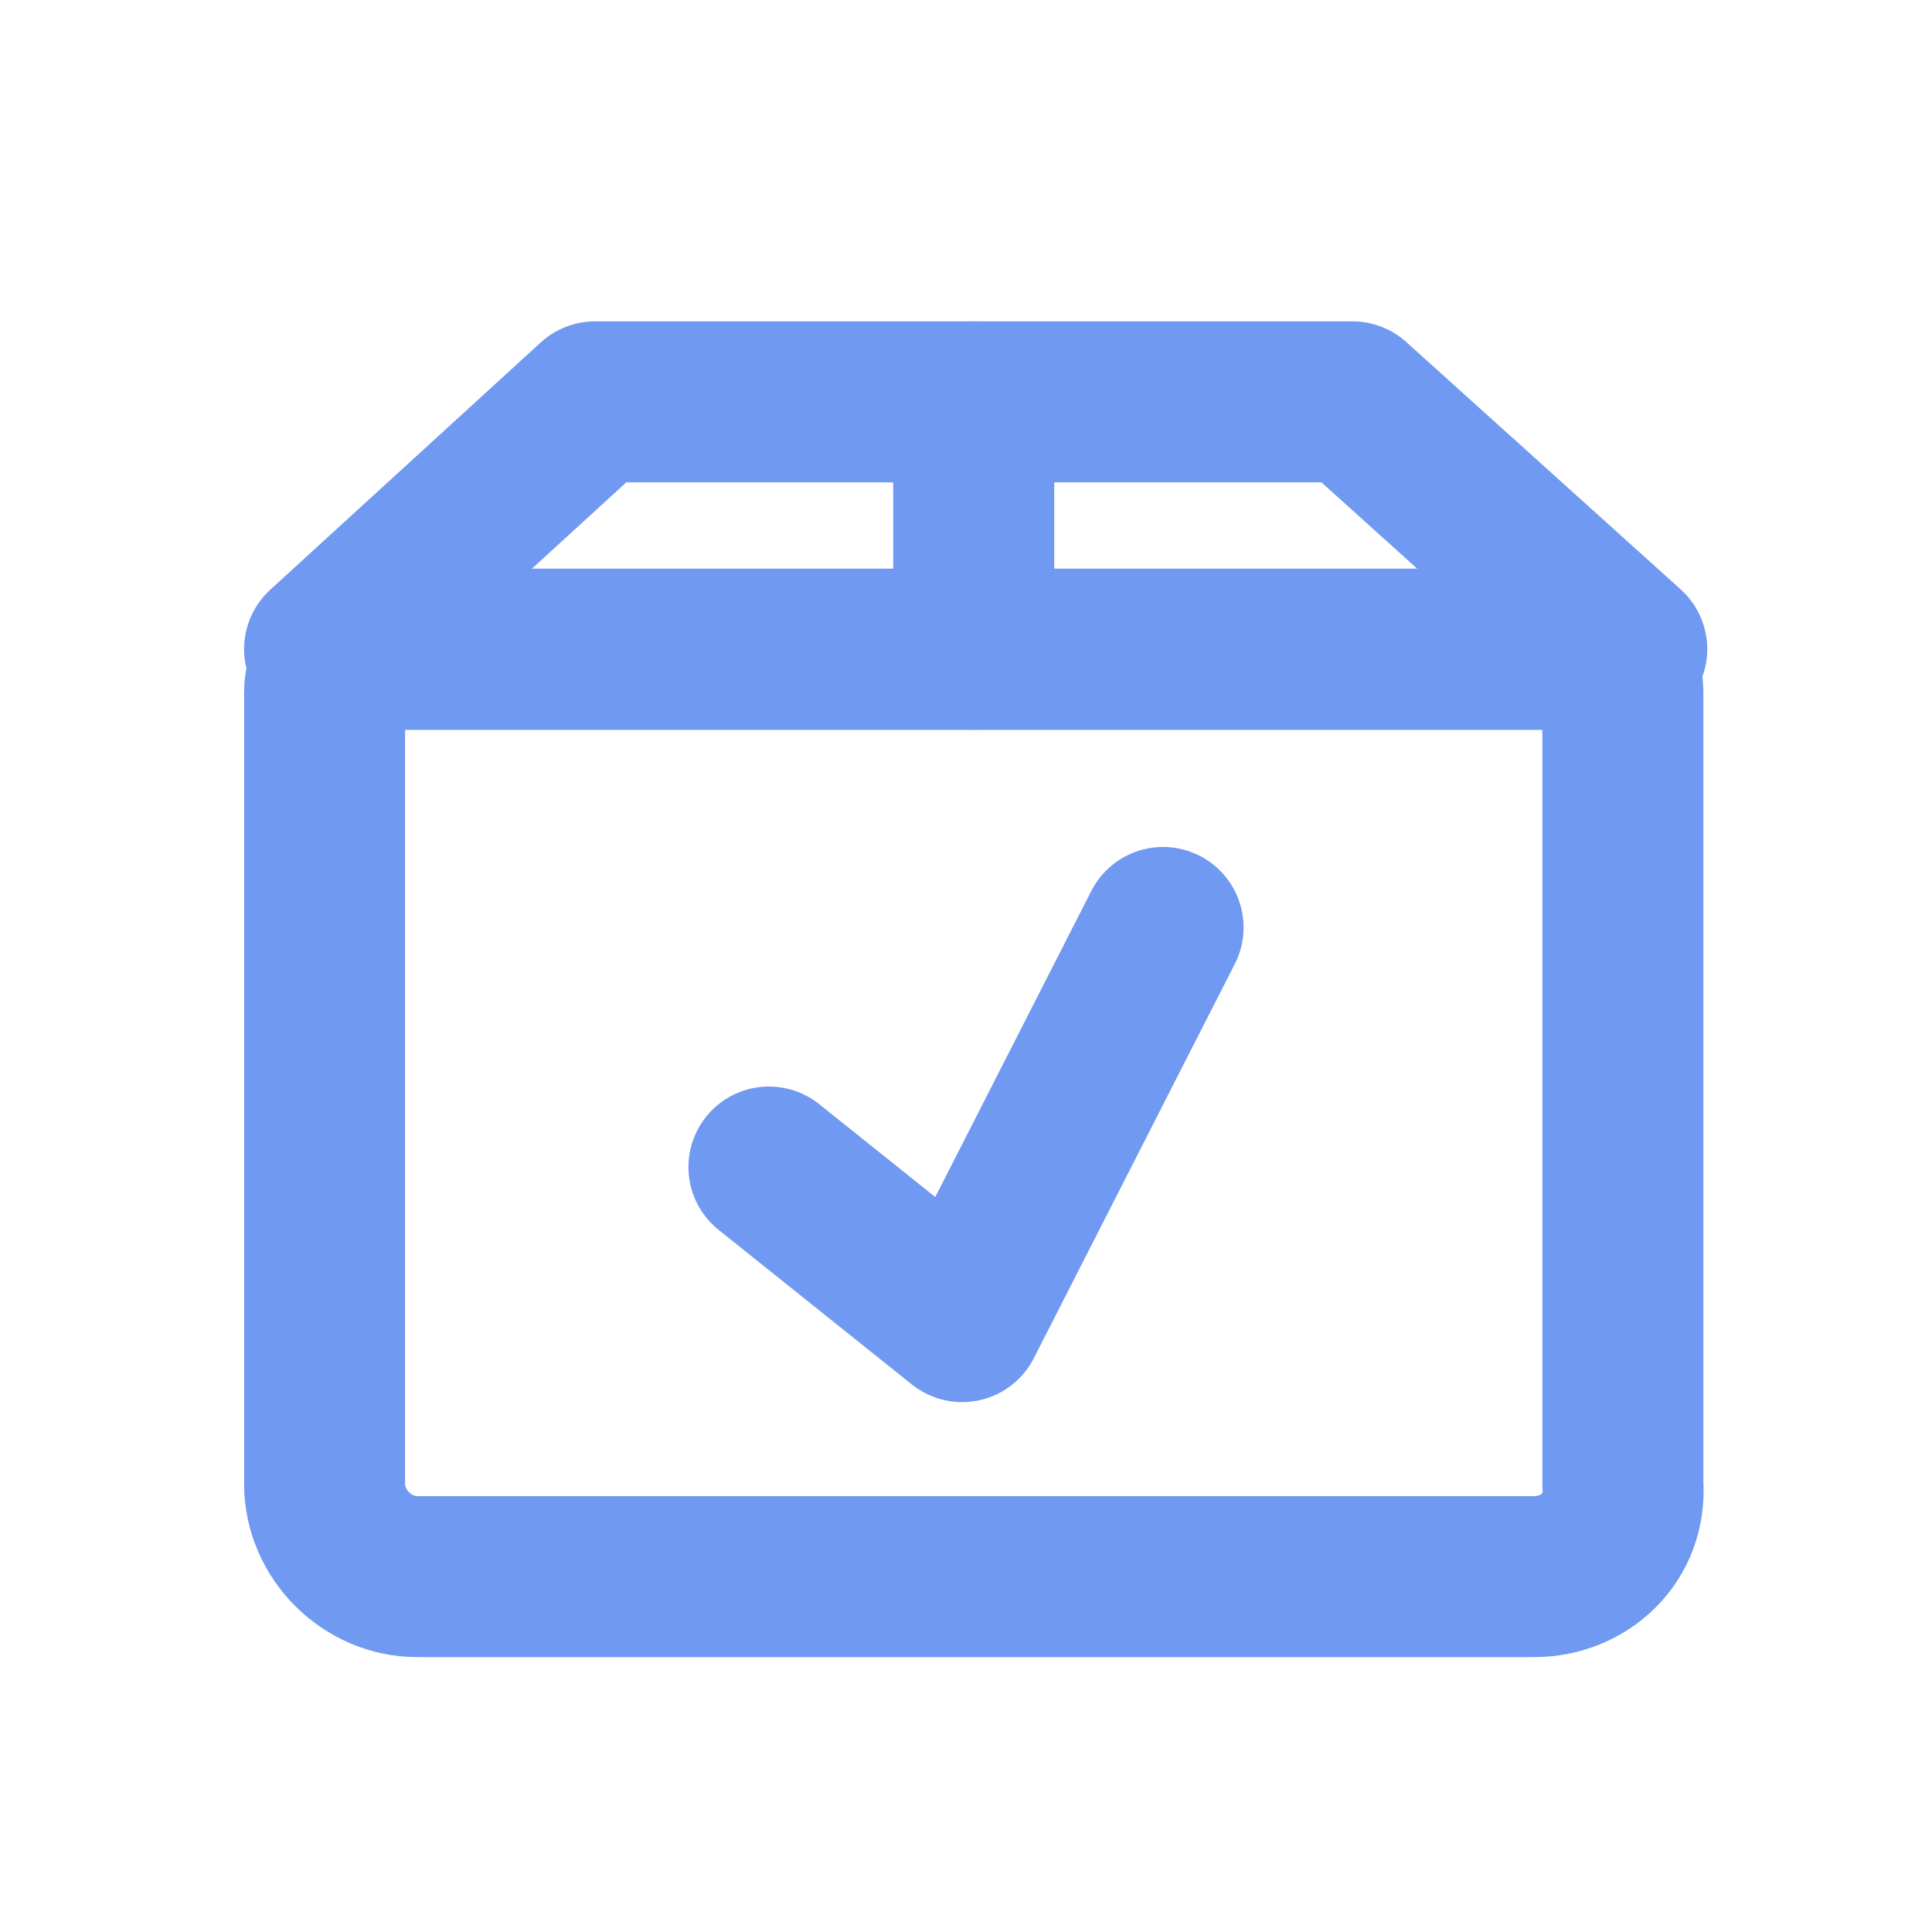
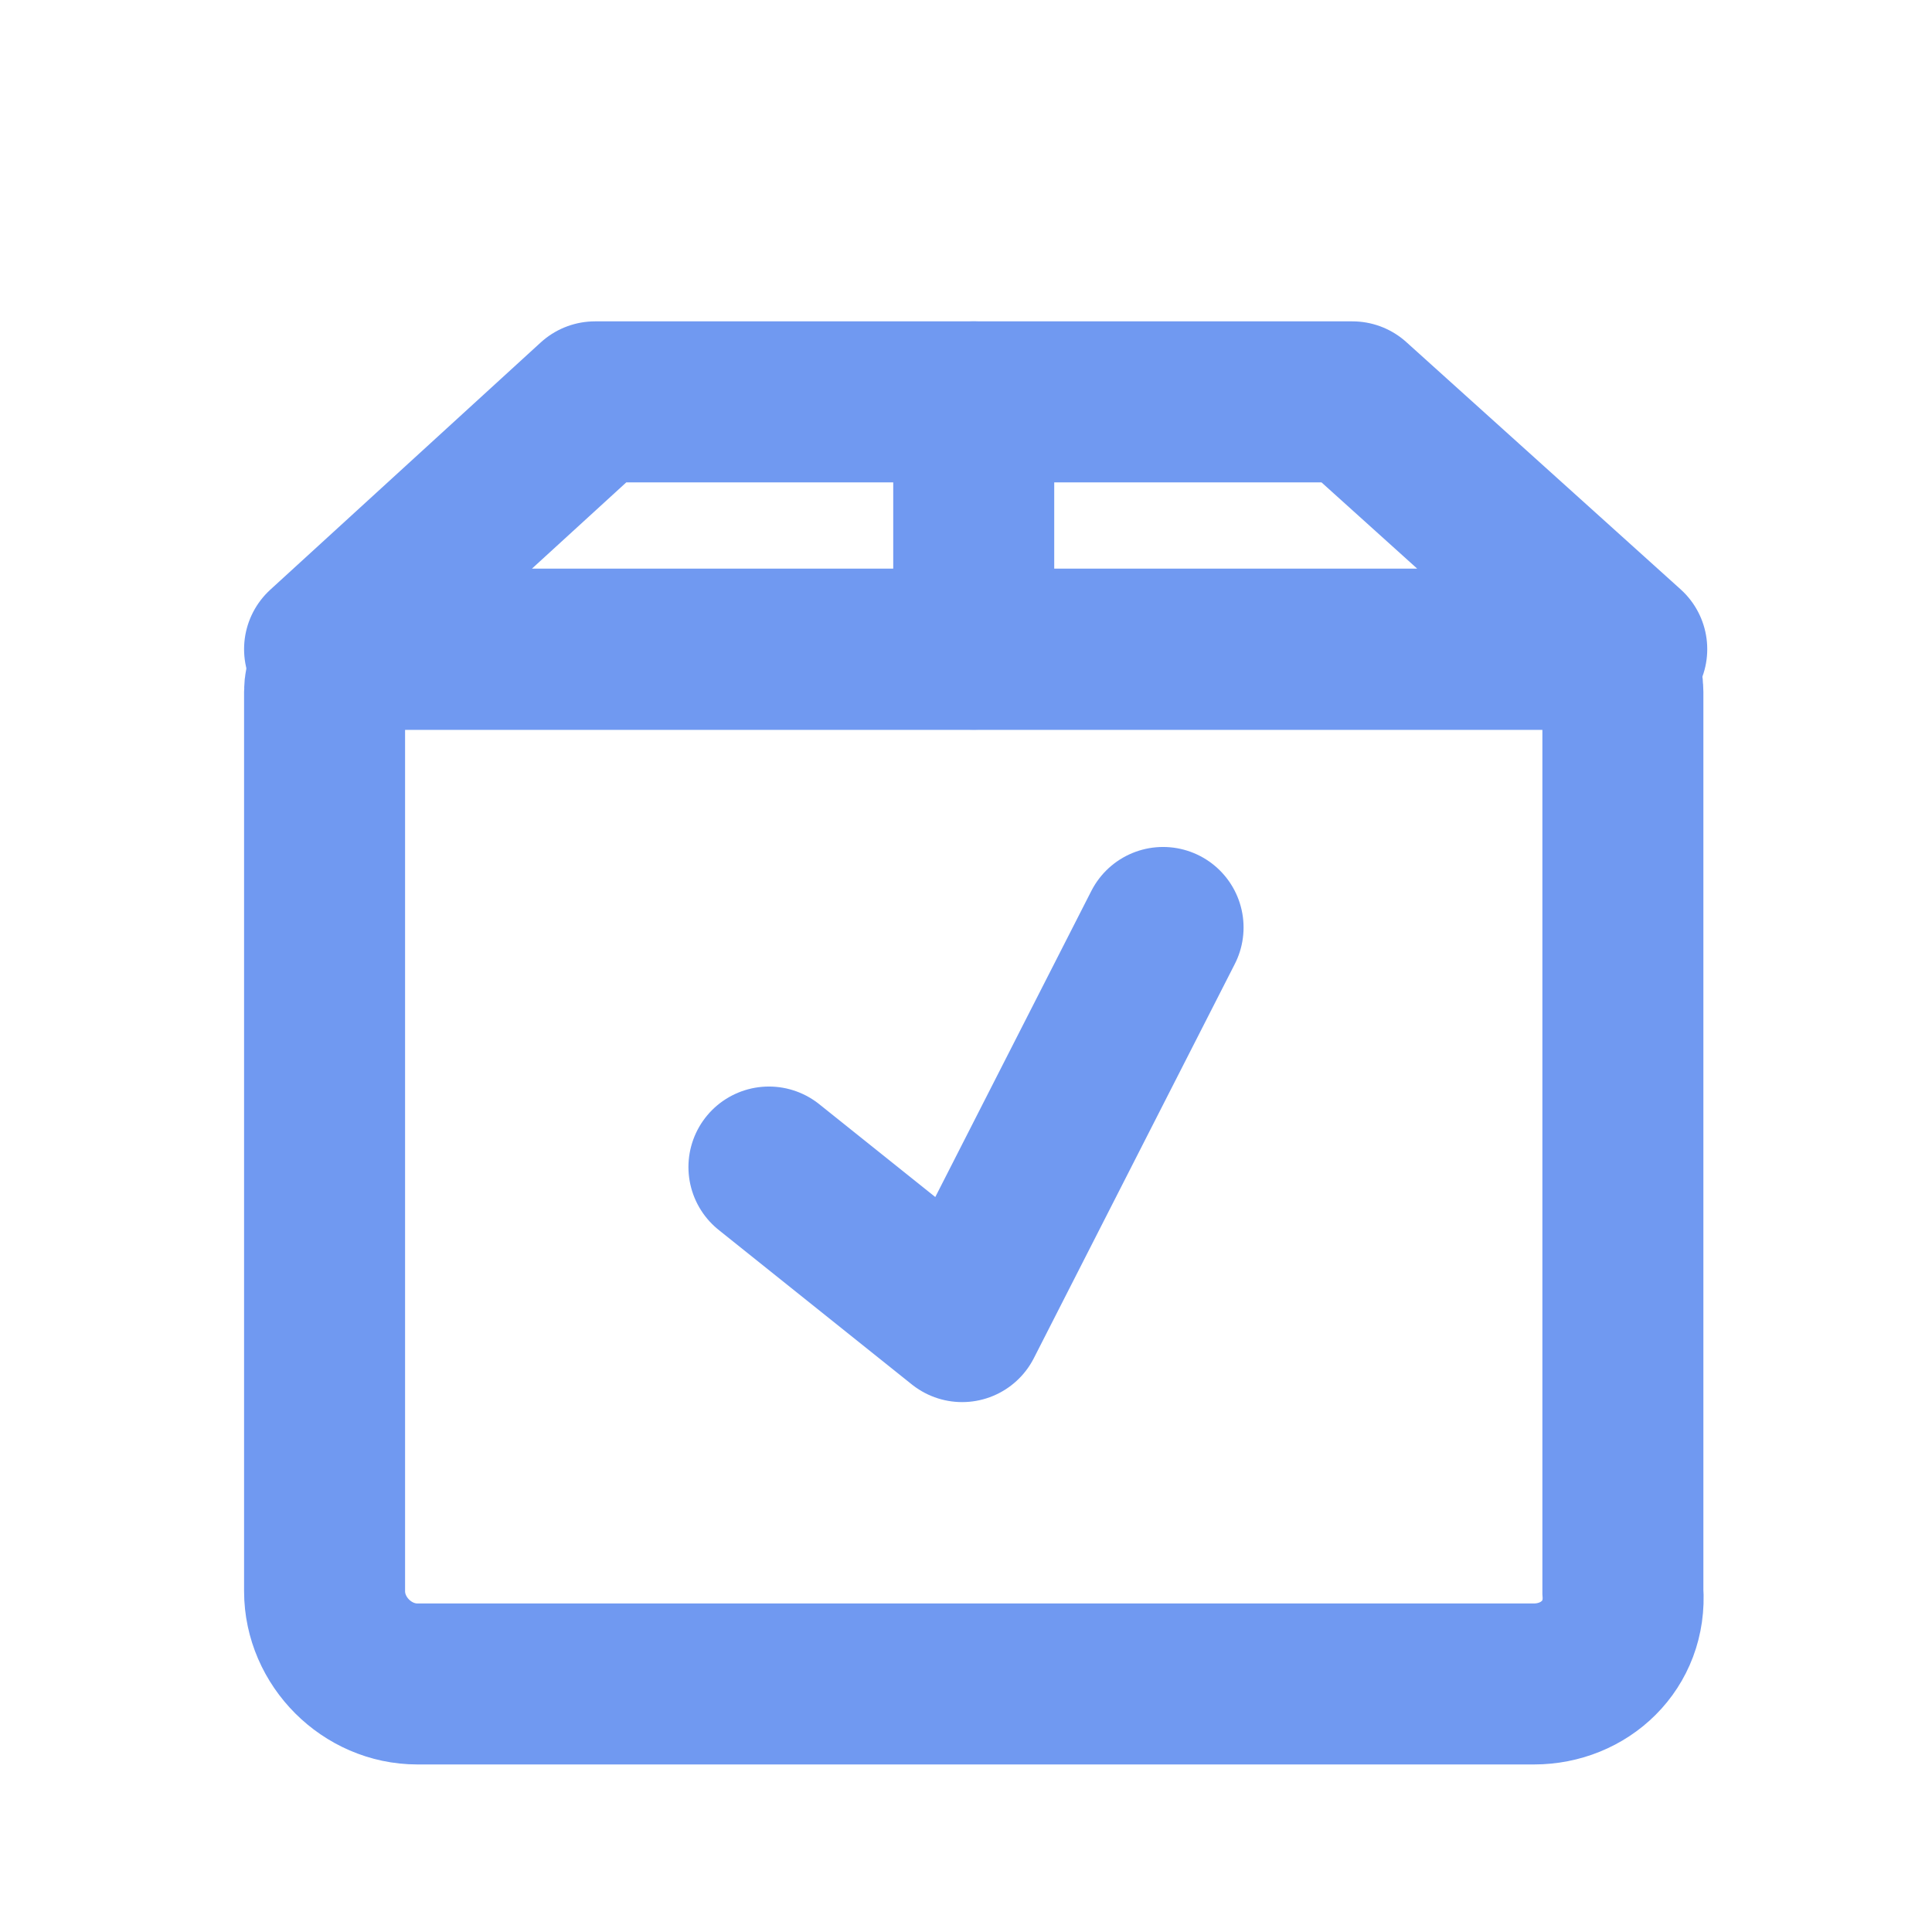
<svg xmlns="http://www.w3.org/2000/svg" width="18" height="18" viewBox="0 0 18 18" fill="none">
-   <path d="M14.292 14.689H3.888C3.42 14.689 3.024 14.293 3.024 13.825V6.445C3.024 6.229 3.204 6.049 3.42 6.049H14.724C14.94 6.049 15.12 6.229 15.12 6.445V13.825C15.156 14.329 14.76 14.689 14.292 14.689Z" stroke="#7099F1" stroke-width="1.5" stroke-miterlimit="10" />
+   <path d="M14.292 15.689H3.888C3.42 15.689 3.024 15.293 3.024 14.825V6.445C3.024 6.229 3.204 6.049 3.42 6.049H14.724C14.94 6.049 15.12 6.229 15.12 6.445V14.825C15.156 15.329 14.76 15.689 14.292 15.689Z" stroke="#7099F1" stroke-width="1.5" stroke-miterlimit="10" />
  <path d="M15.156 6.048H3.024L5.544 3.744H12.6L15.156 6.048Z" stroke="#7099F1" stroke-width="1.5" stroke-miterlimit="10" stroke-linecap="round" stroke-linejoin="round" />
  <path d="M7.164 10.873L8.964 12.313L10.836 8.641" stroke="#7099F1" stroke-width="1.5" stroke-miterlimit="10" stroke-linecap="round" stroke-linejoin="round" />
  <path d="M9.072 3.744V6.048" stroke="#7099F1" stroke-width="1.5" stroke-miterlimit="10" stroke-linecap="round" stroke-linejoin="round" />
</svg>
